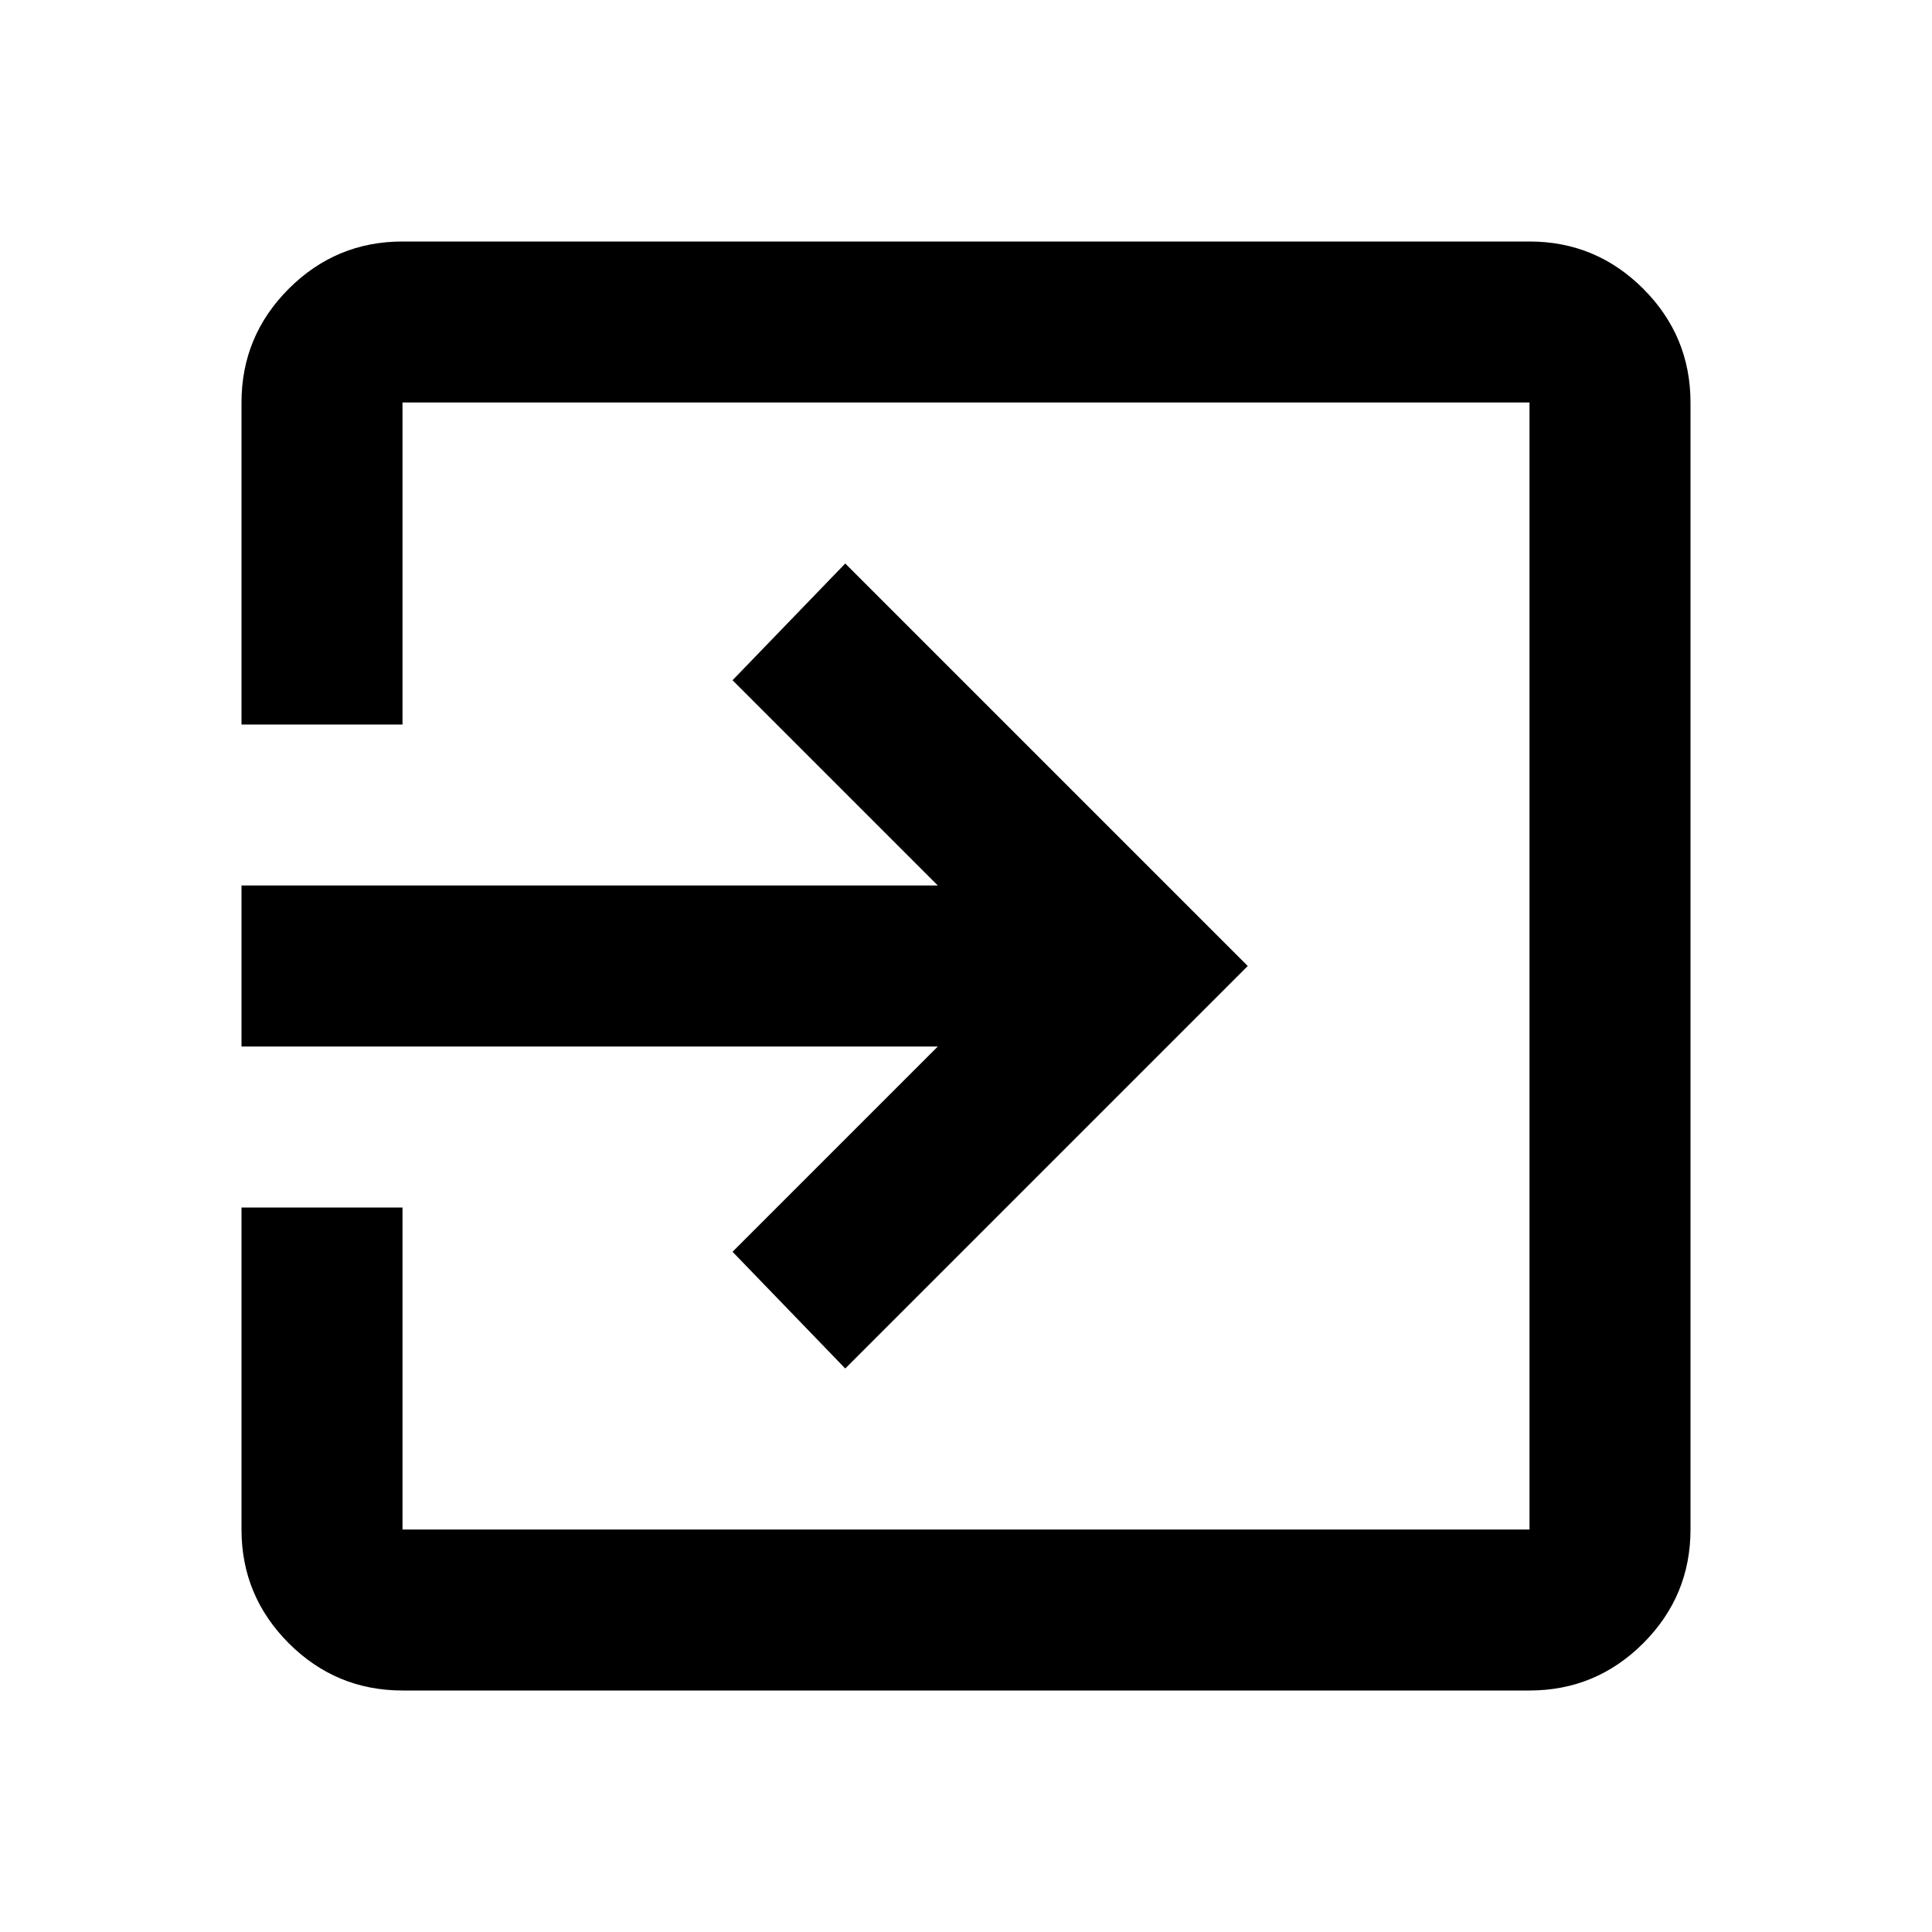
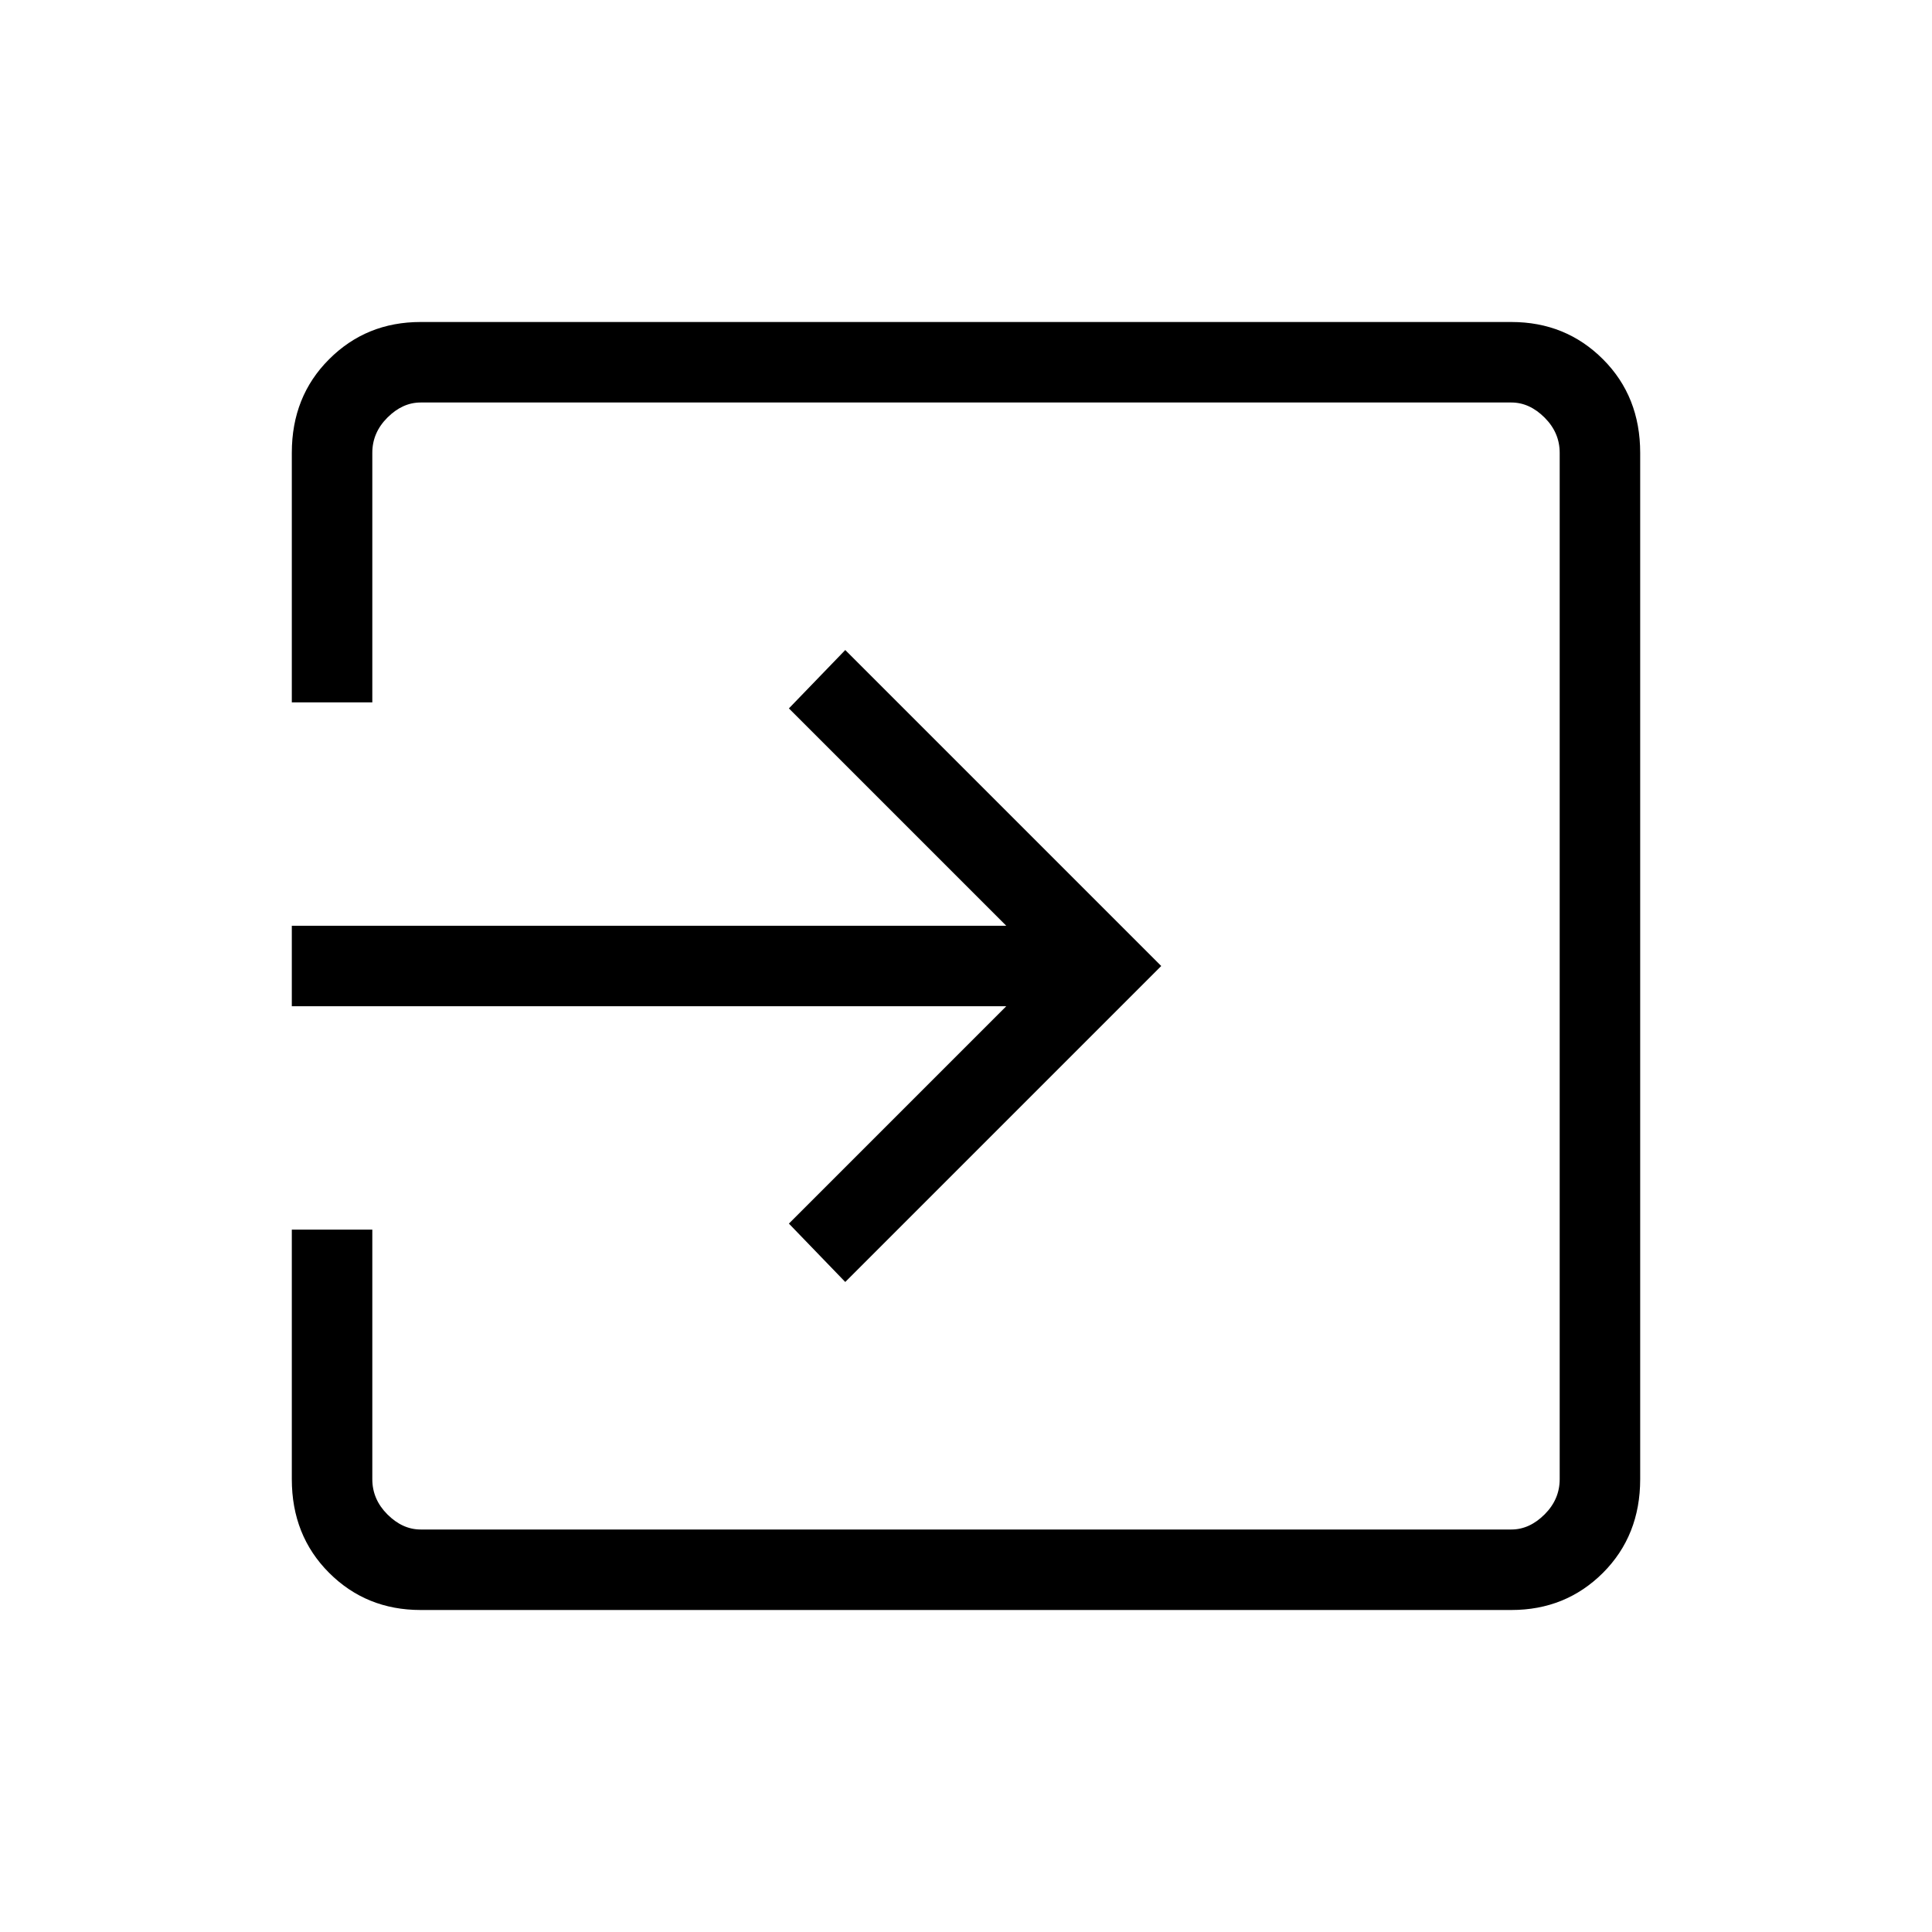
<svg xmlns="http://www.w3.org/2000/svg" height="24" width="24">
-   <path d="M5 21q-.825 0-1.413-.587Q3 19.825 3 19v-4h2v4h14V5H5v4H3V5q0-.825.587-1.413Q4.175 3 5 3h14q.825 0 1.413.587Q21 4.175 21 5v14q0 .825-.587 1.413Q19.825 21 19 21Zm5.5-4-1.4-1.45L11.65 13H3v-2h8.65L9.1 8.45 10.5 7l5 5Z" />
+   <path d="M5.225 20q-.675 0-1.137-.462-.463-.463-.463-1.163v-3.1h1v3.1q0 .25.187.437Q5 19 5.225 19h13.55q.225 0 .413-.188.187-.187.187-.437V5.625q0-.25-.187-.437Q19 5 18.775 5H5.225Q5 5 4.812 5.188q-.187.187-.187.437v3.1h-1v-3.1q0-.7.463-1.162Q4.55 4 5.225 4h13.55q.675 0 1.138.463.462.462.462 1.162v12.75q0 .7-.462 1.163-.463.462-1.138.462Zm5.275-4.075-.7-.725 2.7-2.7H3.625v-1H12.5L9.8 8.8l.7-.725L14.425 12Z" />
</svg>
